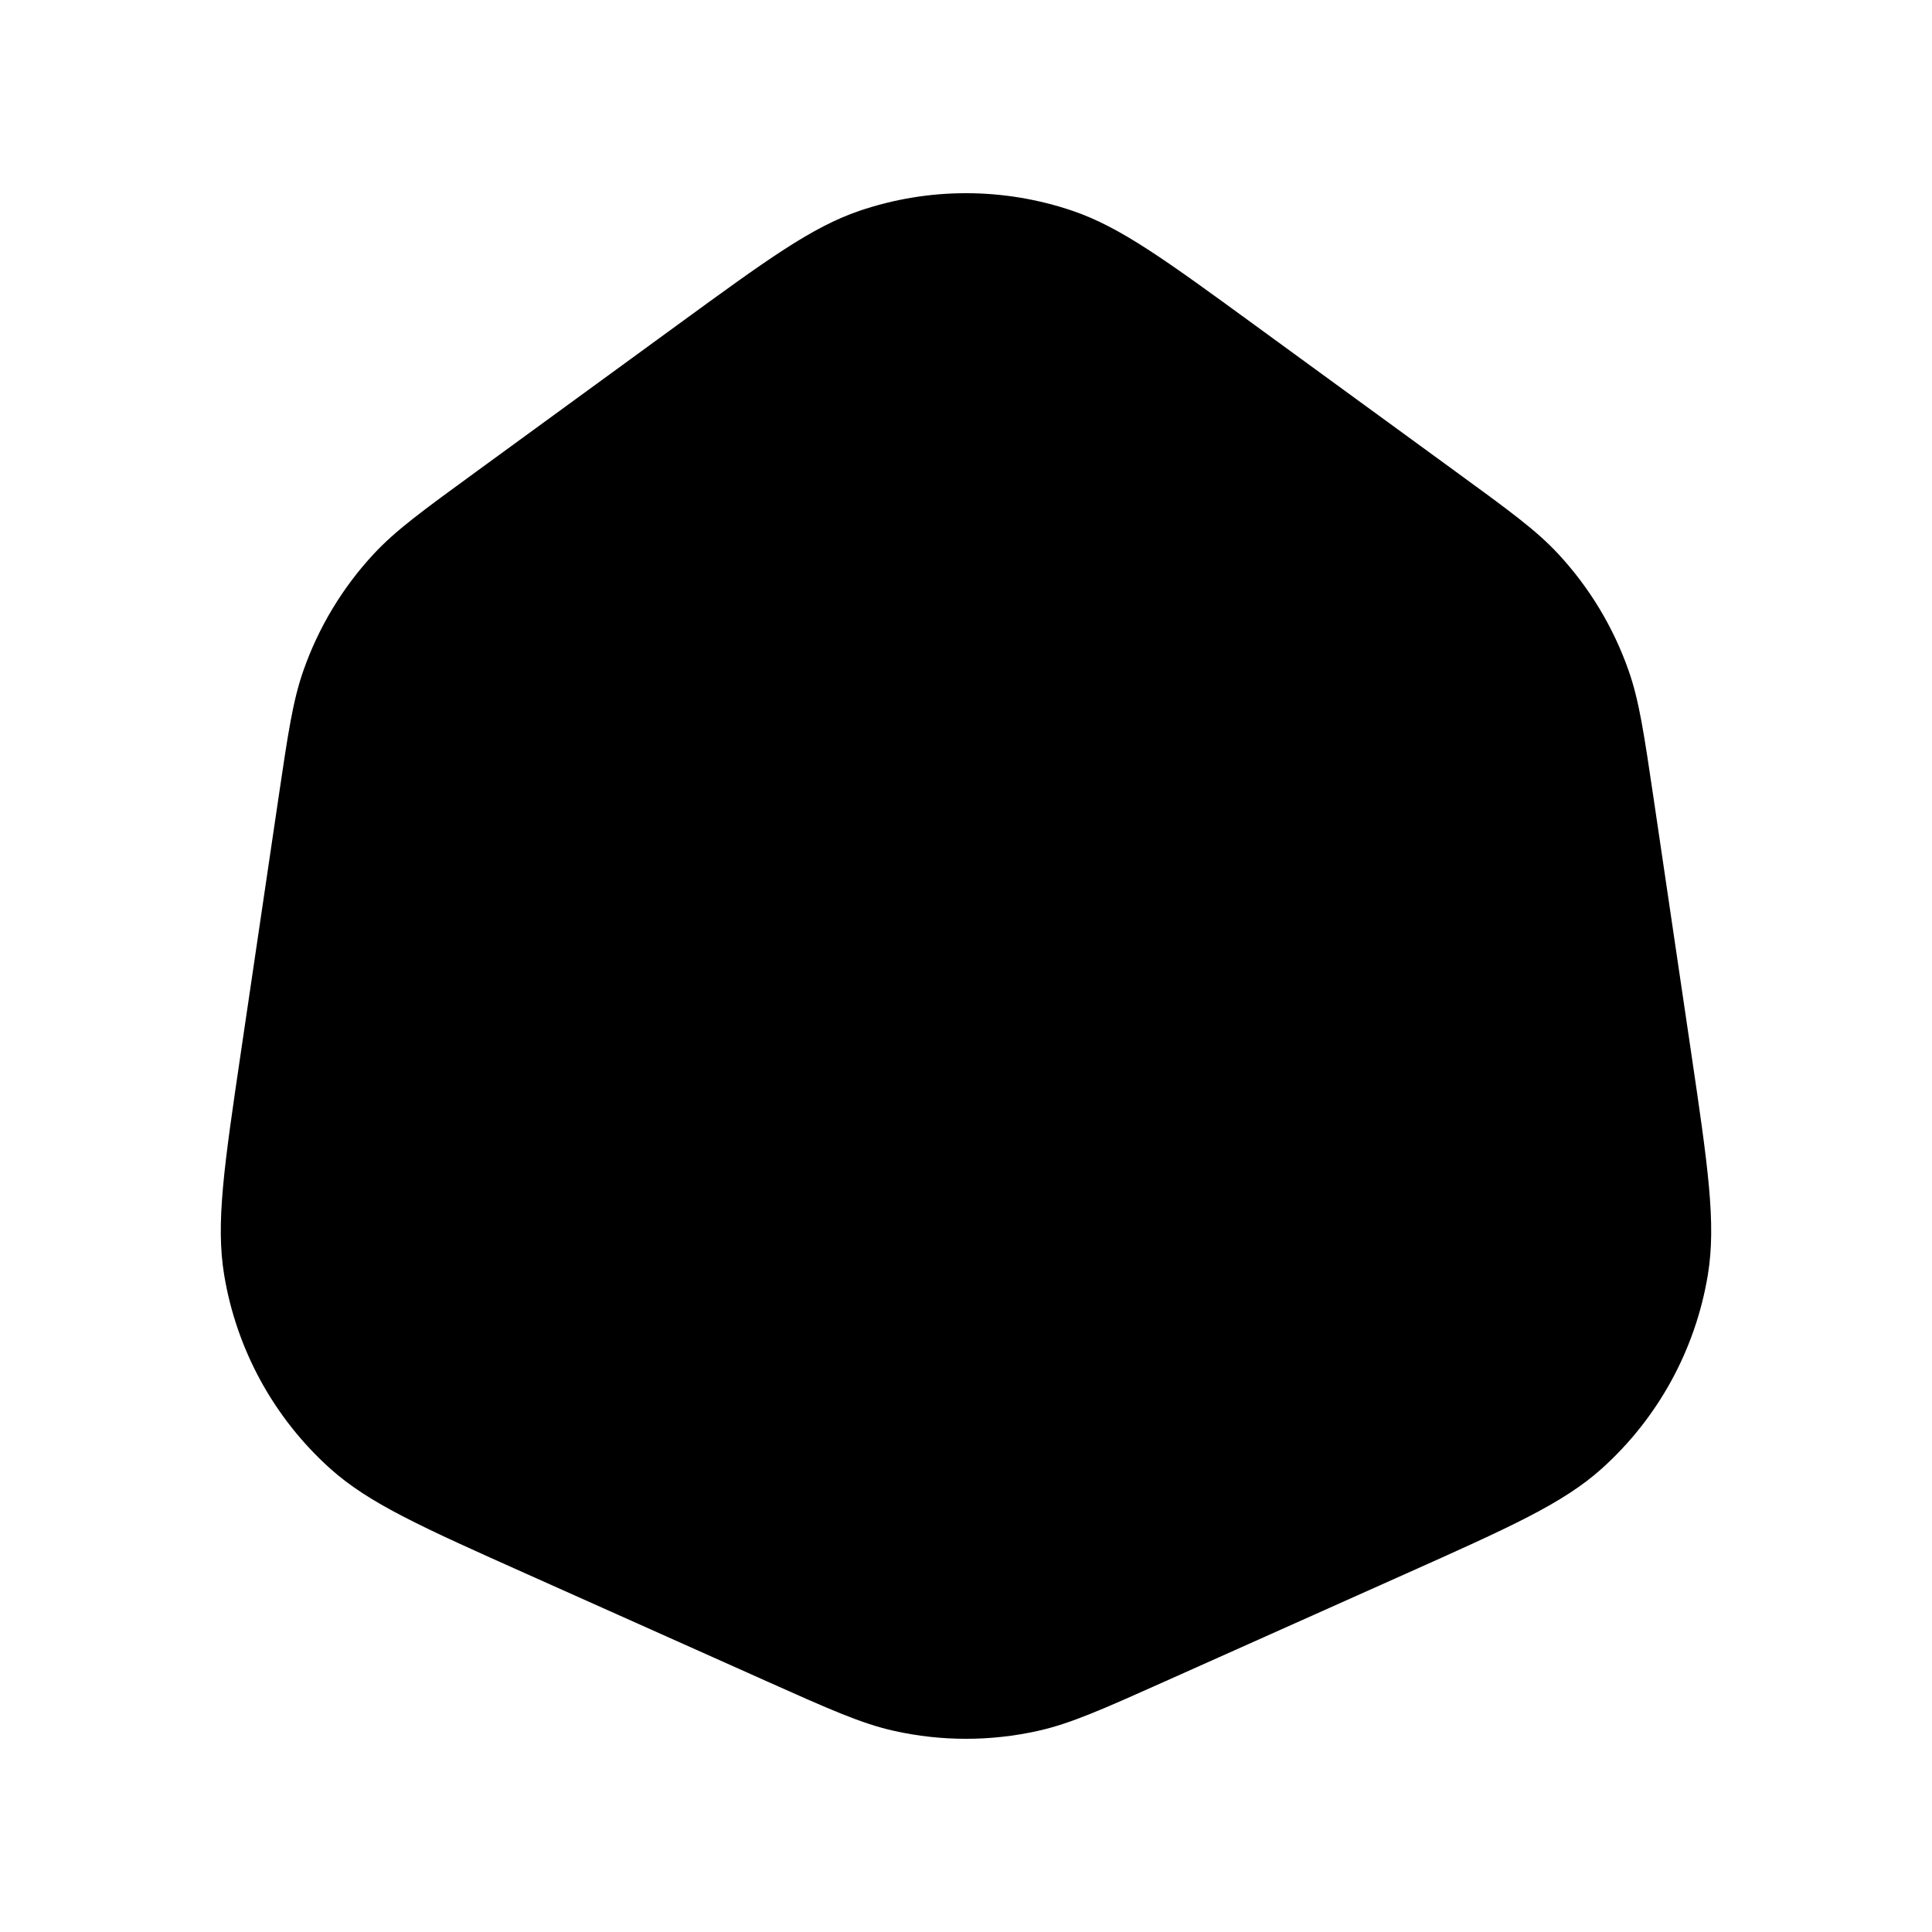
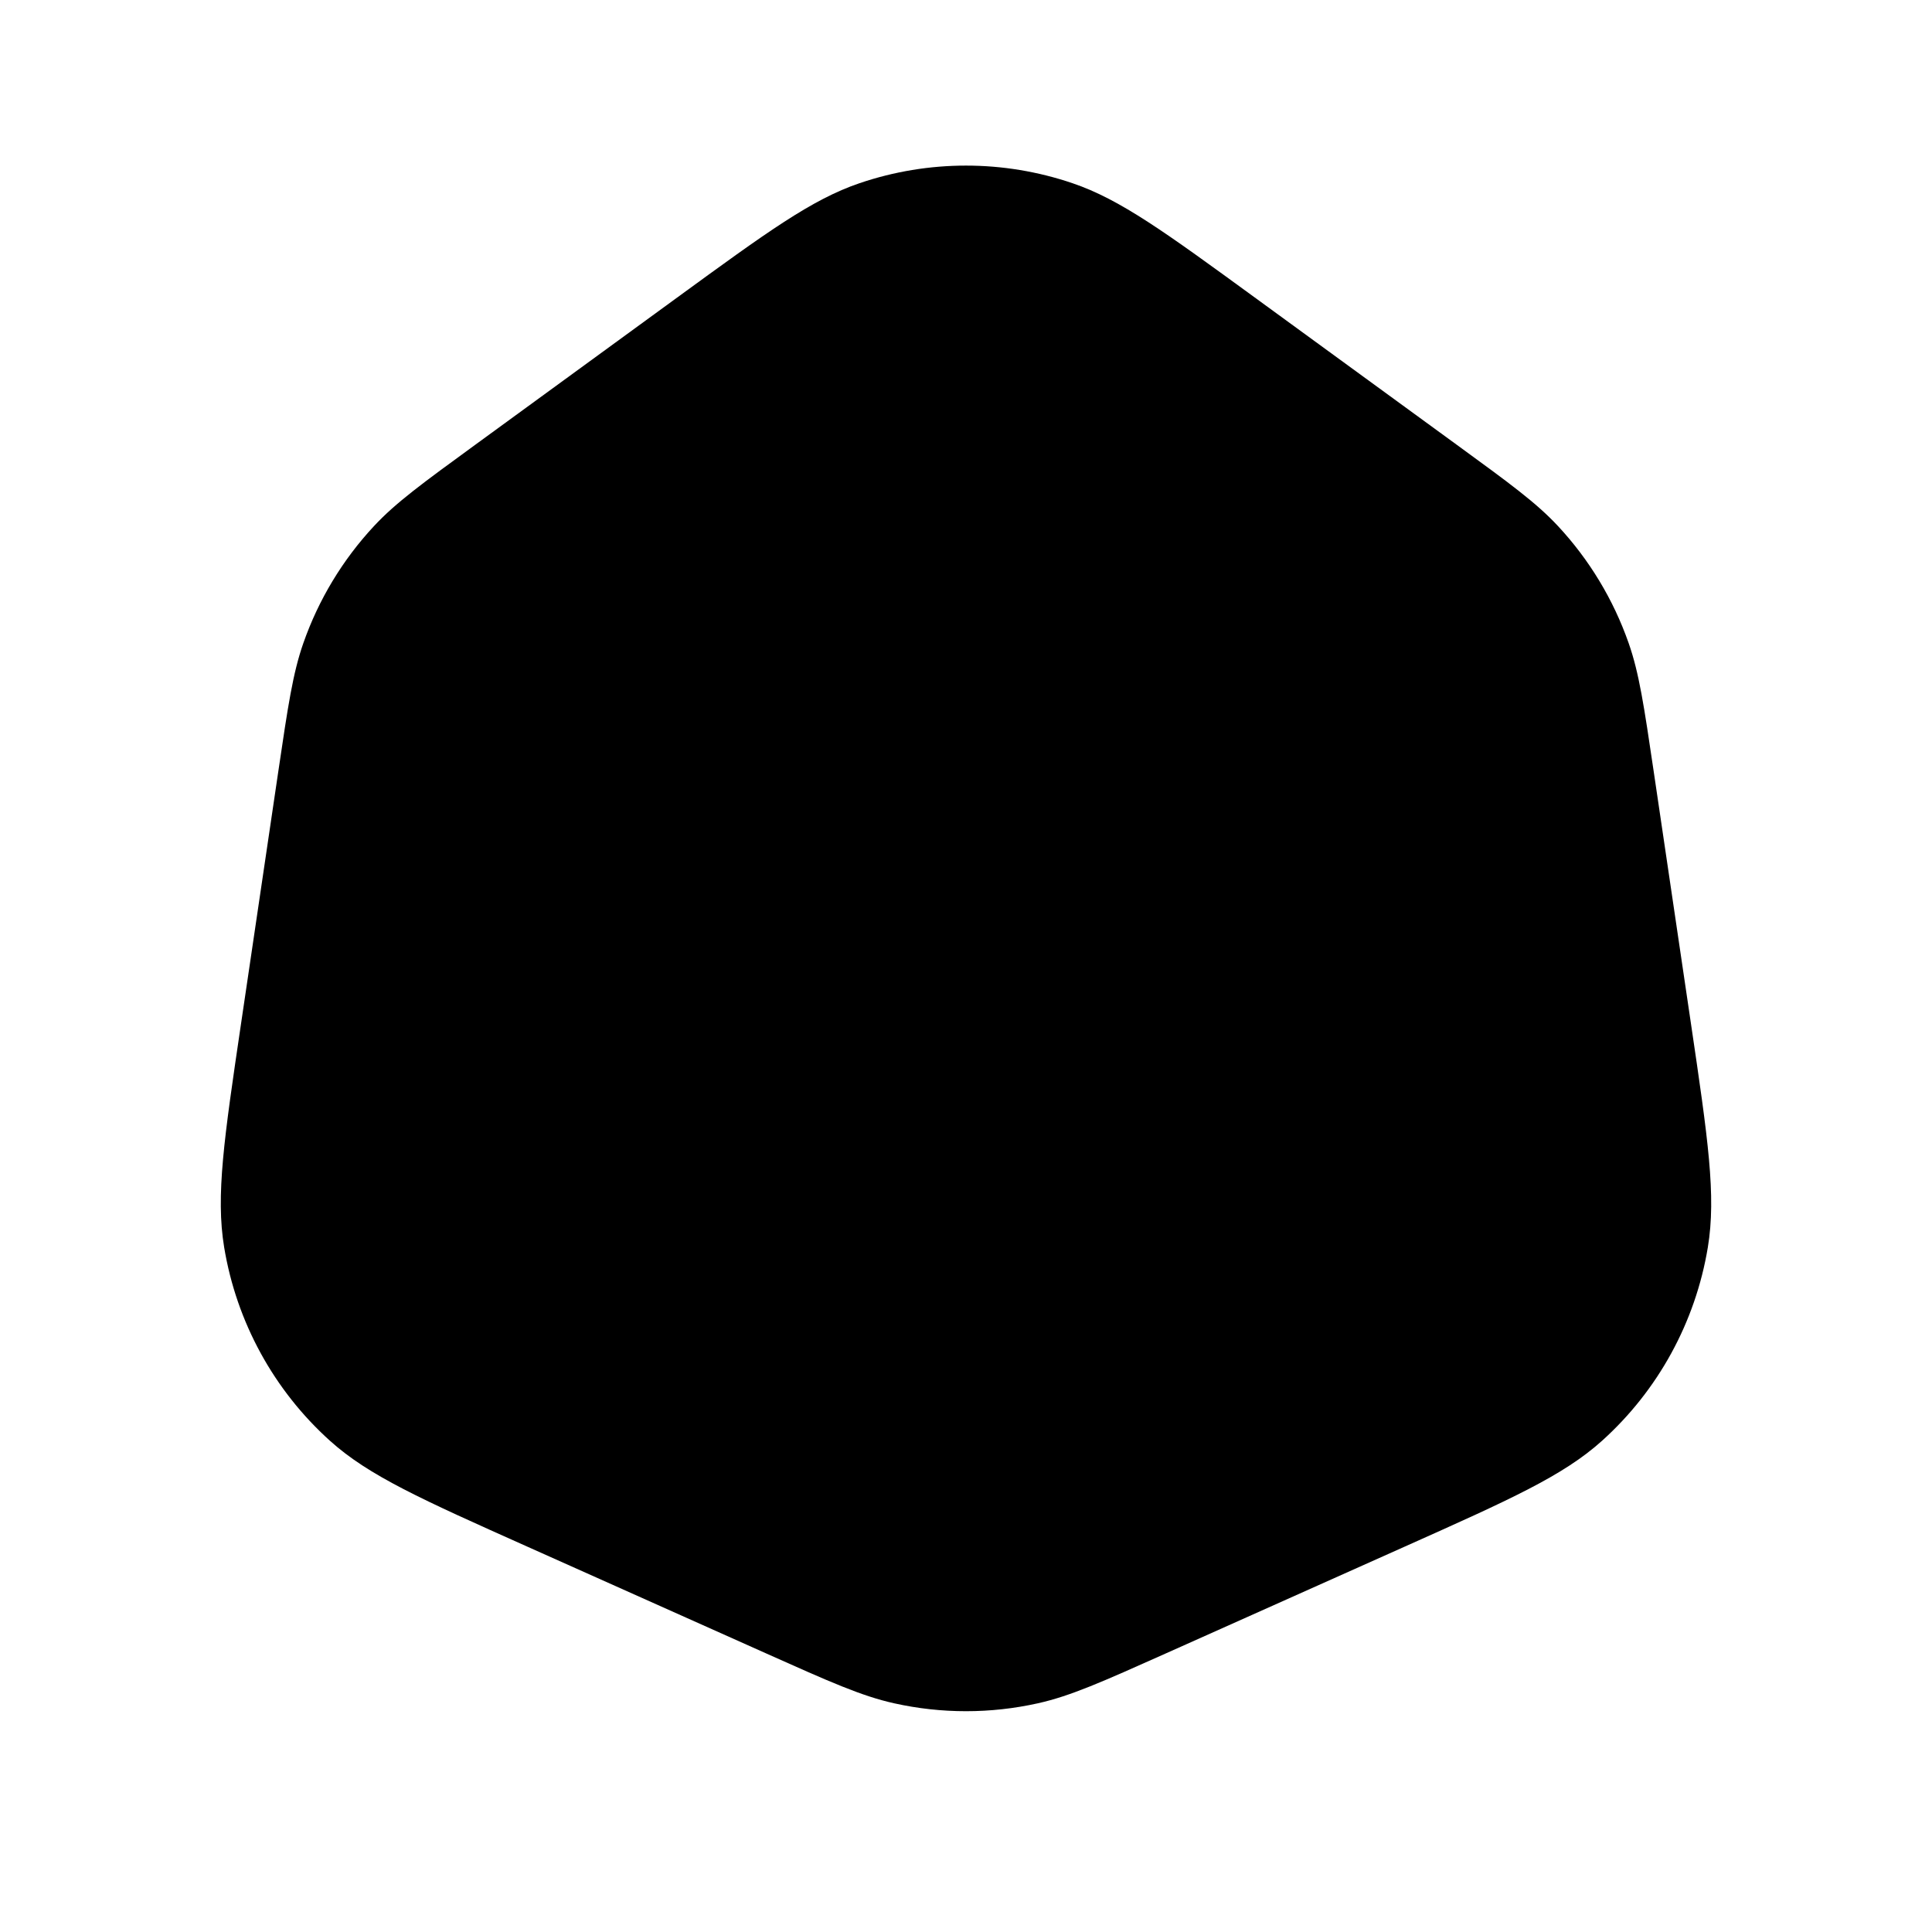
- <svg xmlns="http://www.w3.org/2000/svg" width="210" height="210" viewBox="0 0 210 210" fill="none">
+ <svg xmlns="http://www.w3.org/2000/svg" width="210" height="210" viewBox="0 3 210 210" fill="none">
  <path d="M73.607 35.34C83.352 28.235 88.225 24.682 93.418 22.916C100.93 20.361 109.07 20.361 116.582 22.916C121.775 24.682 126.648 28.235 136.393 35.34L158.306 51.318C164.093 55.537 166.987 57.647 169.346 60.18C172.754 63.84 175.369 68.171 177.025 72.897C178.171 76.168 178.695 79.718 179.745 86.82L183.802 114.282C185.642 126.739 186.563 132.968 185.634 138.582C184.29 146.703 180.23 154.122 174.122 159.617C169.899 163.415 164.168 165.978 152.705 171.103L126.734 182.714C119.817 185.807 116.358 187.353 112.803 188.143C107.663 189.286 102.337 189.286 97.198 188.143C93.641 187.353 90.183 185.807 83.266 182.714L57.295 171.103C45.832 165.978 40.1 163.415 35.878 159.617C29.77 154.122 25.71 146.703 24.366 138.582C23.437 132.968 24.358 126.739 26.198 114.282L30.255 86.819C31.305 79.718 31.829 76.168 32.975 72.897C34.63 68.171 37.245 63.84 40.654 60.18C43.013 57.647 45.907 55.537 51.694 51.318L73.607 35.34Z" fill="currentColor" />
</svg>
